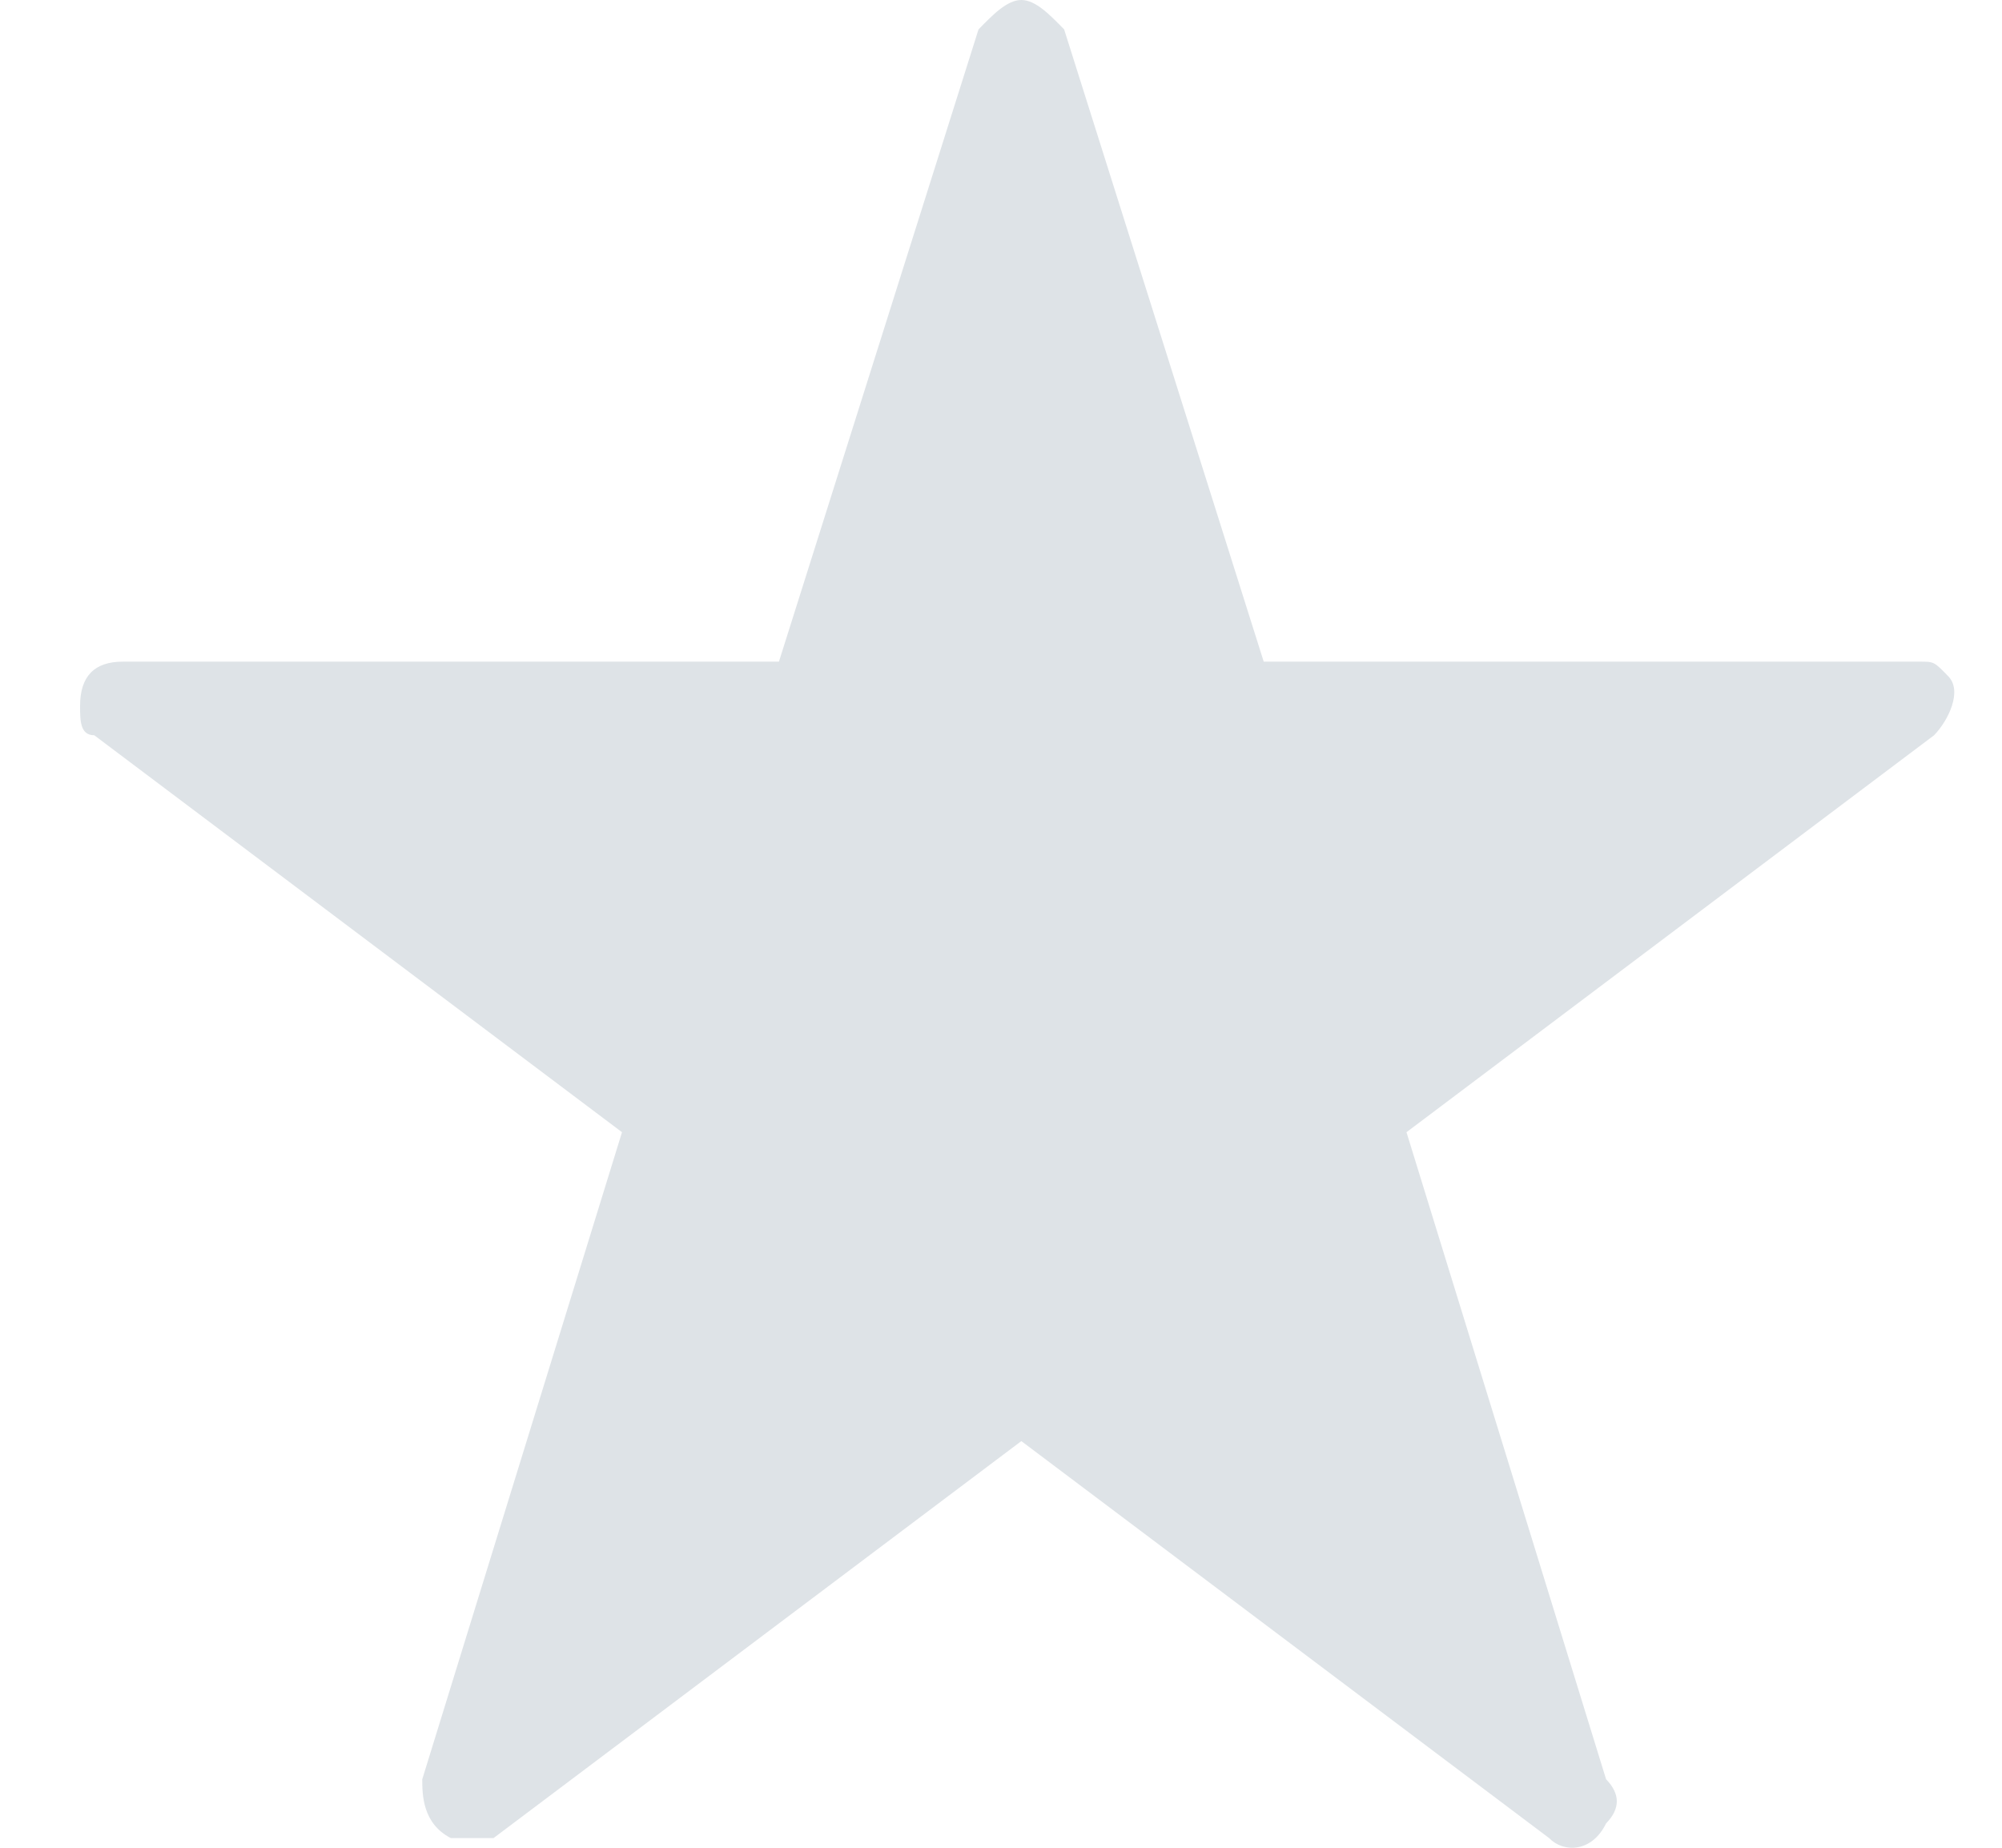
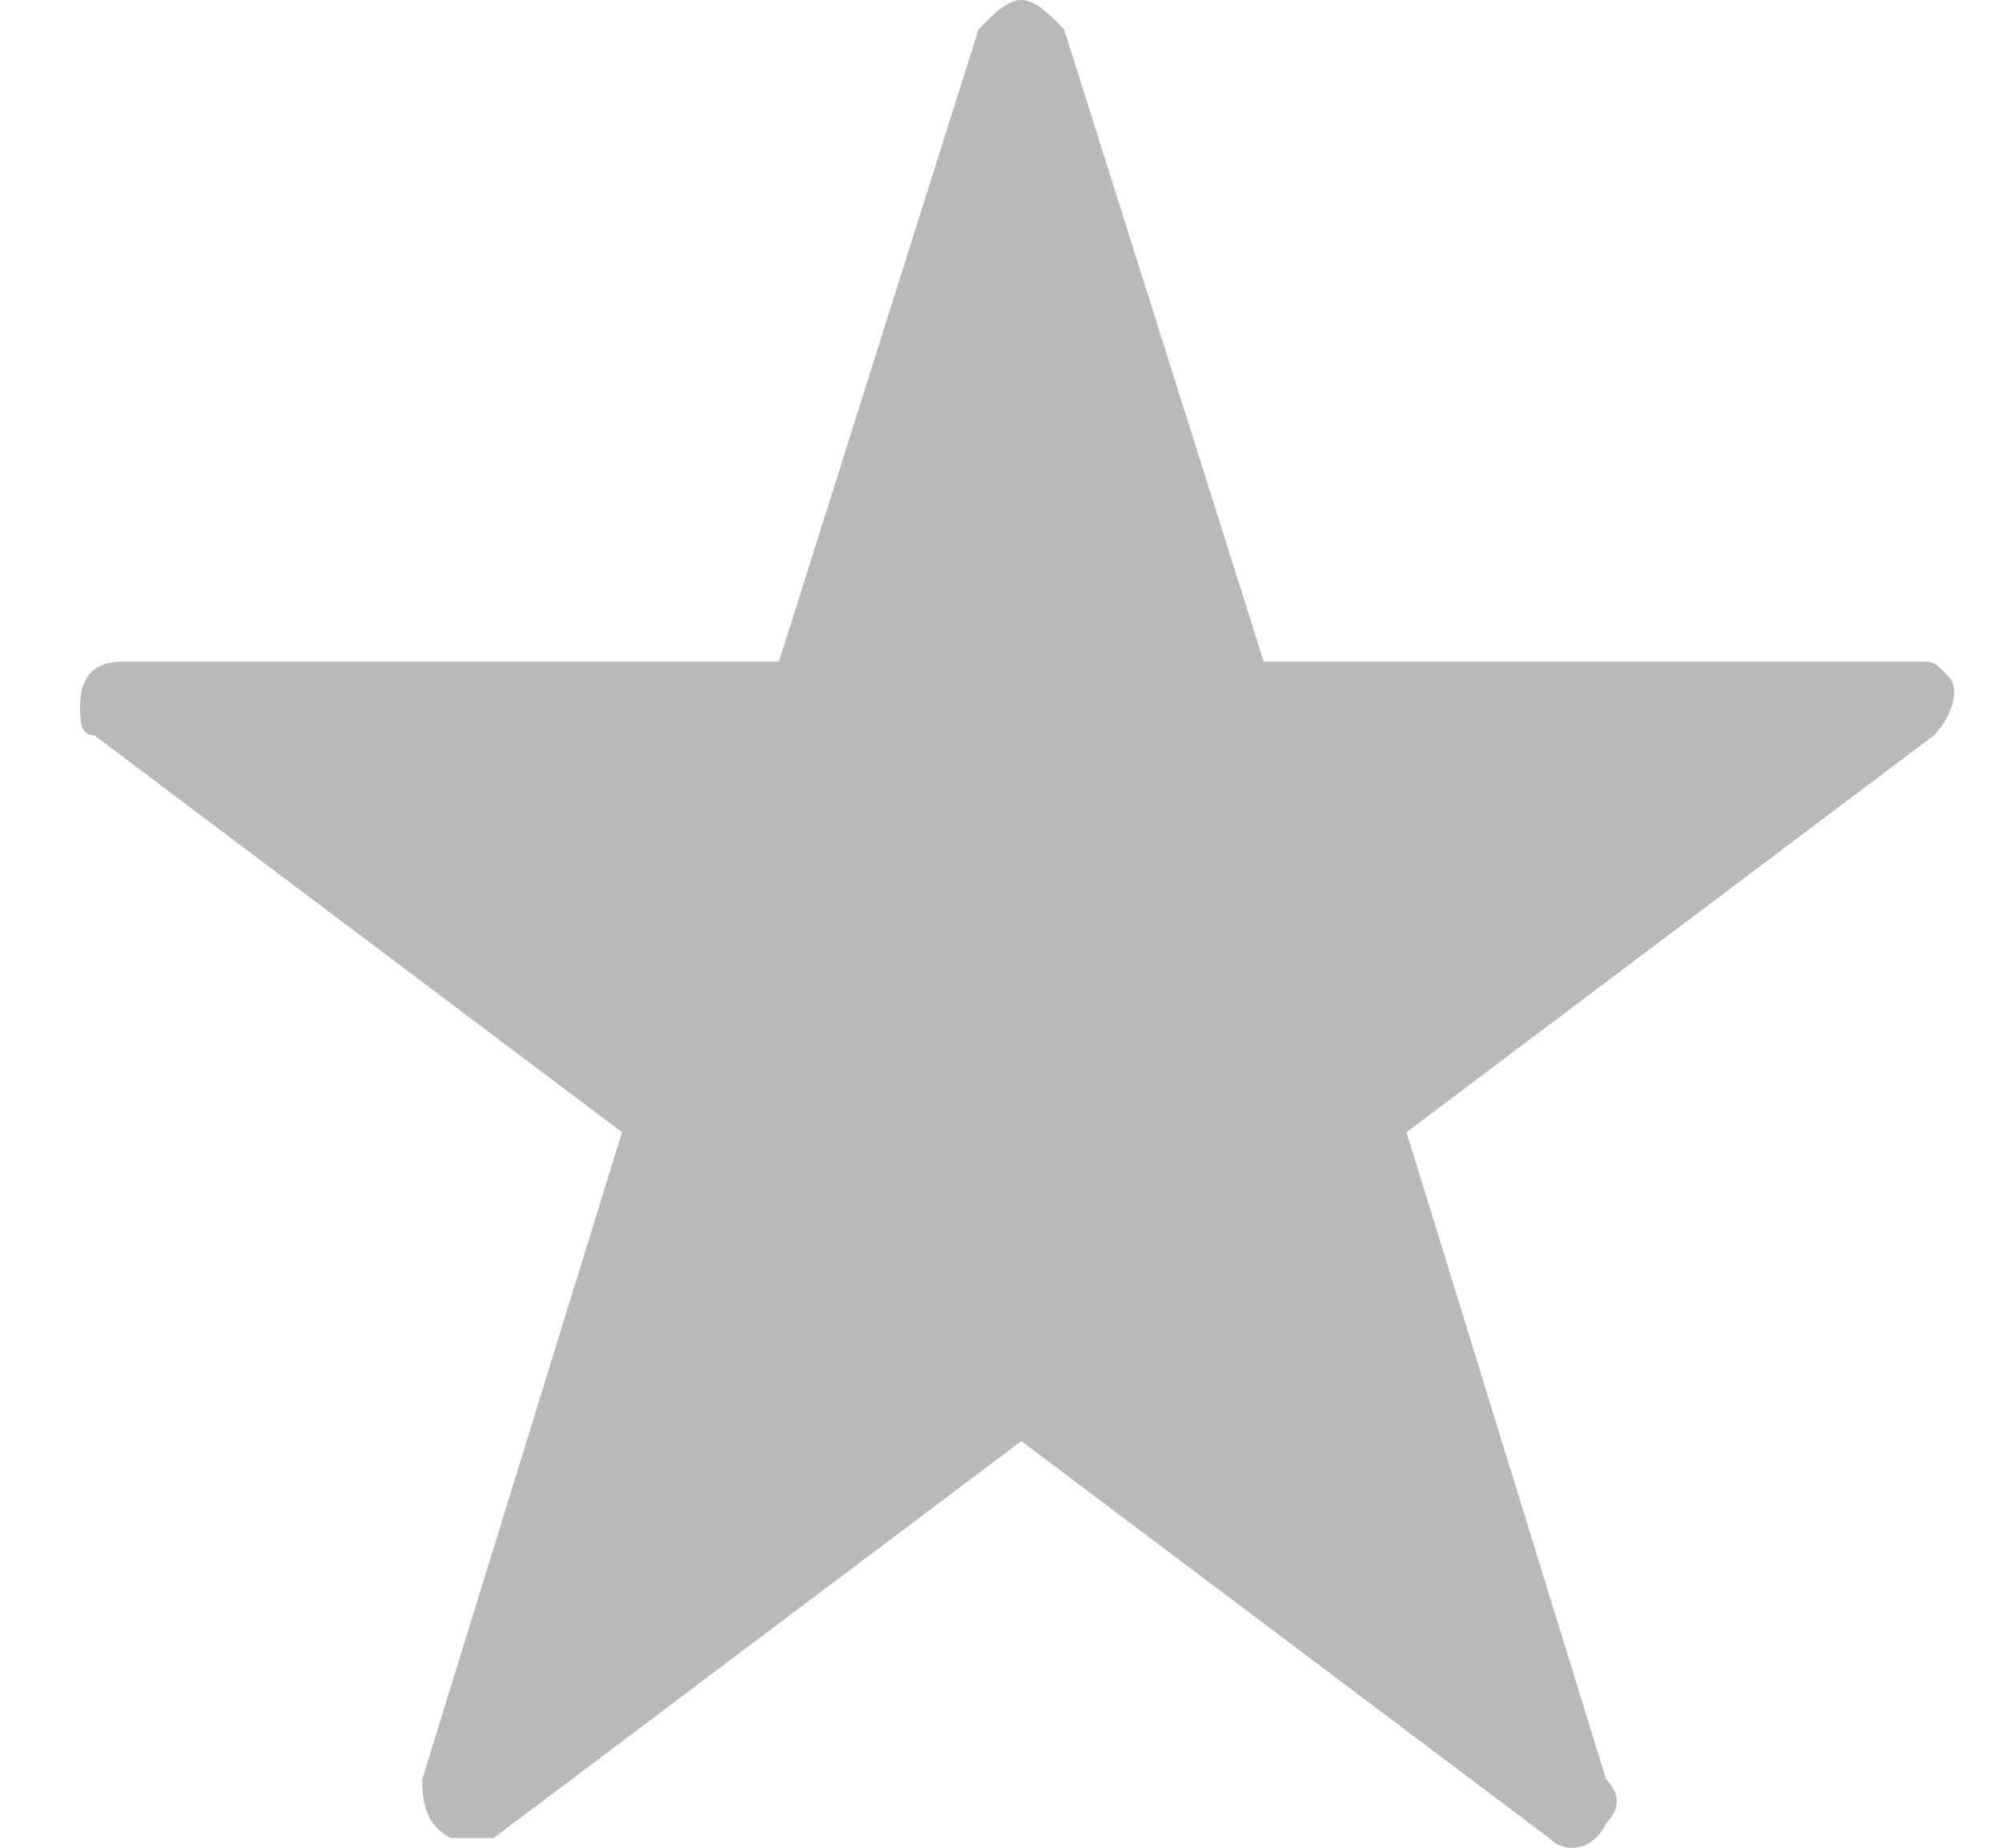
<svg xmlns="http://www.w3.org/2000/svg" width="13" height="12" viewBox="0 0 13 12" fill="none">
-   <path d="M6.632 0C6.539 0 6.447 0.096 6.354 0.191L5.058 4.297H0.797C0.612 4.297 0.52 4.393 0.52 4.584C0.52 4.679 0.52 4.775 0.612 4.775L4.039 7.353L2.742 11.555C2.742 11.651 2.742 11.842 2.927 11.937C3.02 11.937 3.113 11.937 3.205 11.937L6.632 9.359L10.059 11.937C10.151 12.033 10.336 12.033 10.429 11.842C10.522 11.746 10.522 11.651 10.429 11.555L9.133 7.353L12.559 4.775C12.652 4.679 12.744 4.488 12.652 4.393C12.559 4.297 12.559 4.297 12.467 4.297H8.206L6.91 0.191C6.817 0.096 6.725 0 6.632 0Z" fill="#dee3e7" />
+   <path d="M6.632 0C6.539 0 6.447 0.096 6.354 0.191L5.058 4.297H0.797C0.612 4.297 0.52 4.393 0.52 4.584C0.52 4.679 0.52 4.775 0.612 4.775L4.039 7.353L2.742 11.555C2.742 11.651 2.742 11.842 2.927 11.937C3.02 11.937 3.113 11.937 3.205 11.937L6.632 9.359L10.059 11.937C10.151 12.033 10.336 12.033 10.429 11.842C10.522 11.746 10.522 11.651 10.429 11.555L9.133 7.353L12.559 4.775C12.652 4.679 12.744 4.488 12.652 4.393C12.559 4.297 12.559 4.297 12.467 4.297H8.206L6.91 0.191C6.817 0.096 6.725 0 6.632 0Z" fill="#B9B9B9" />
</svg>
